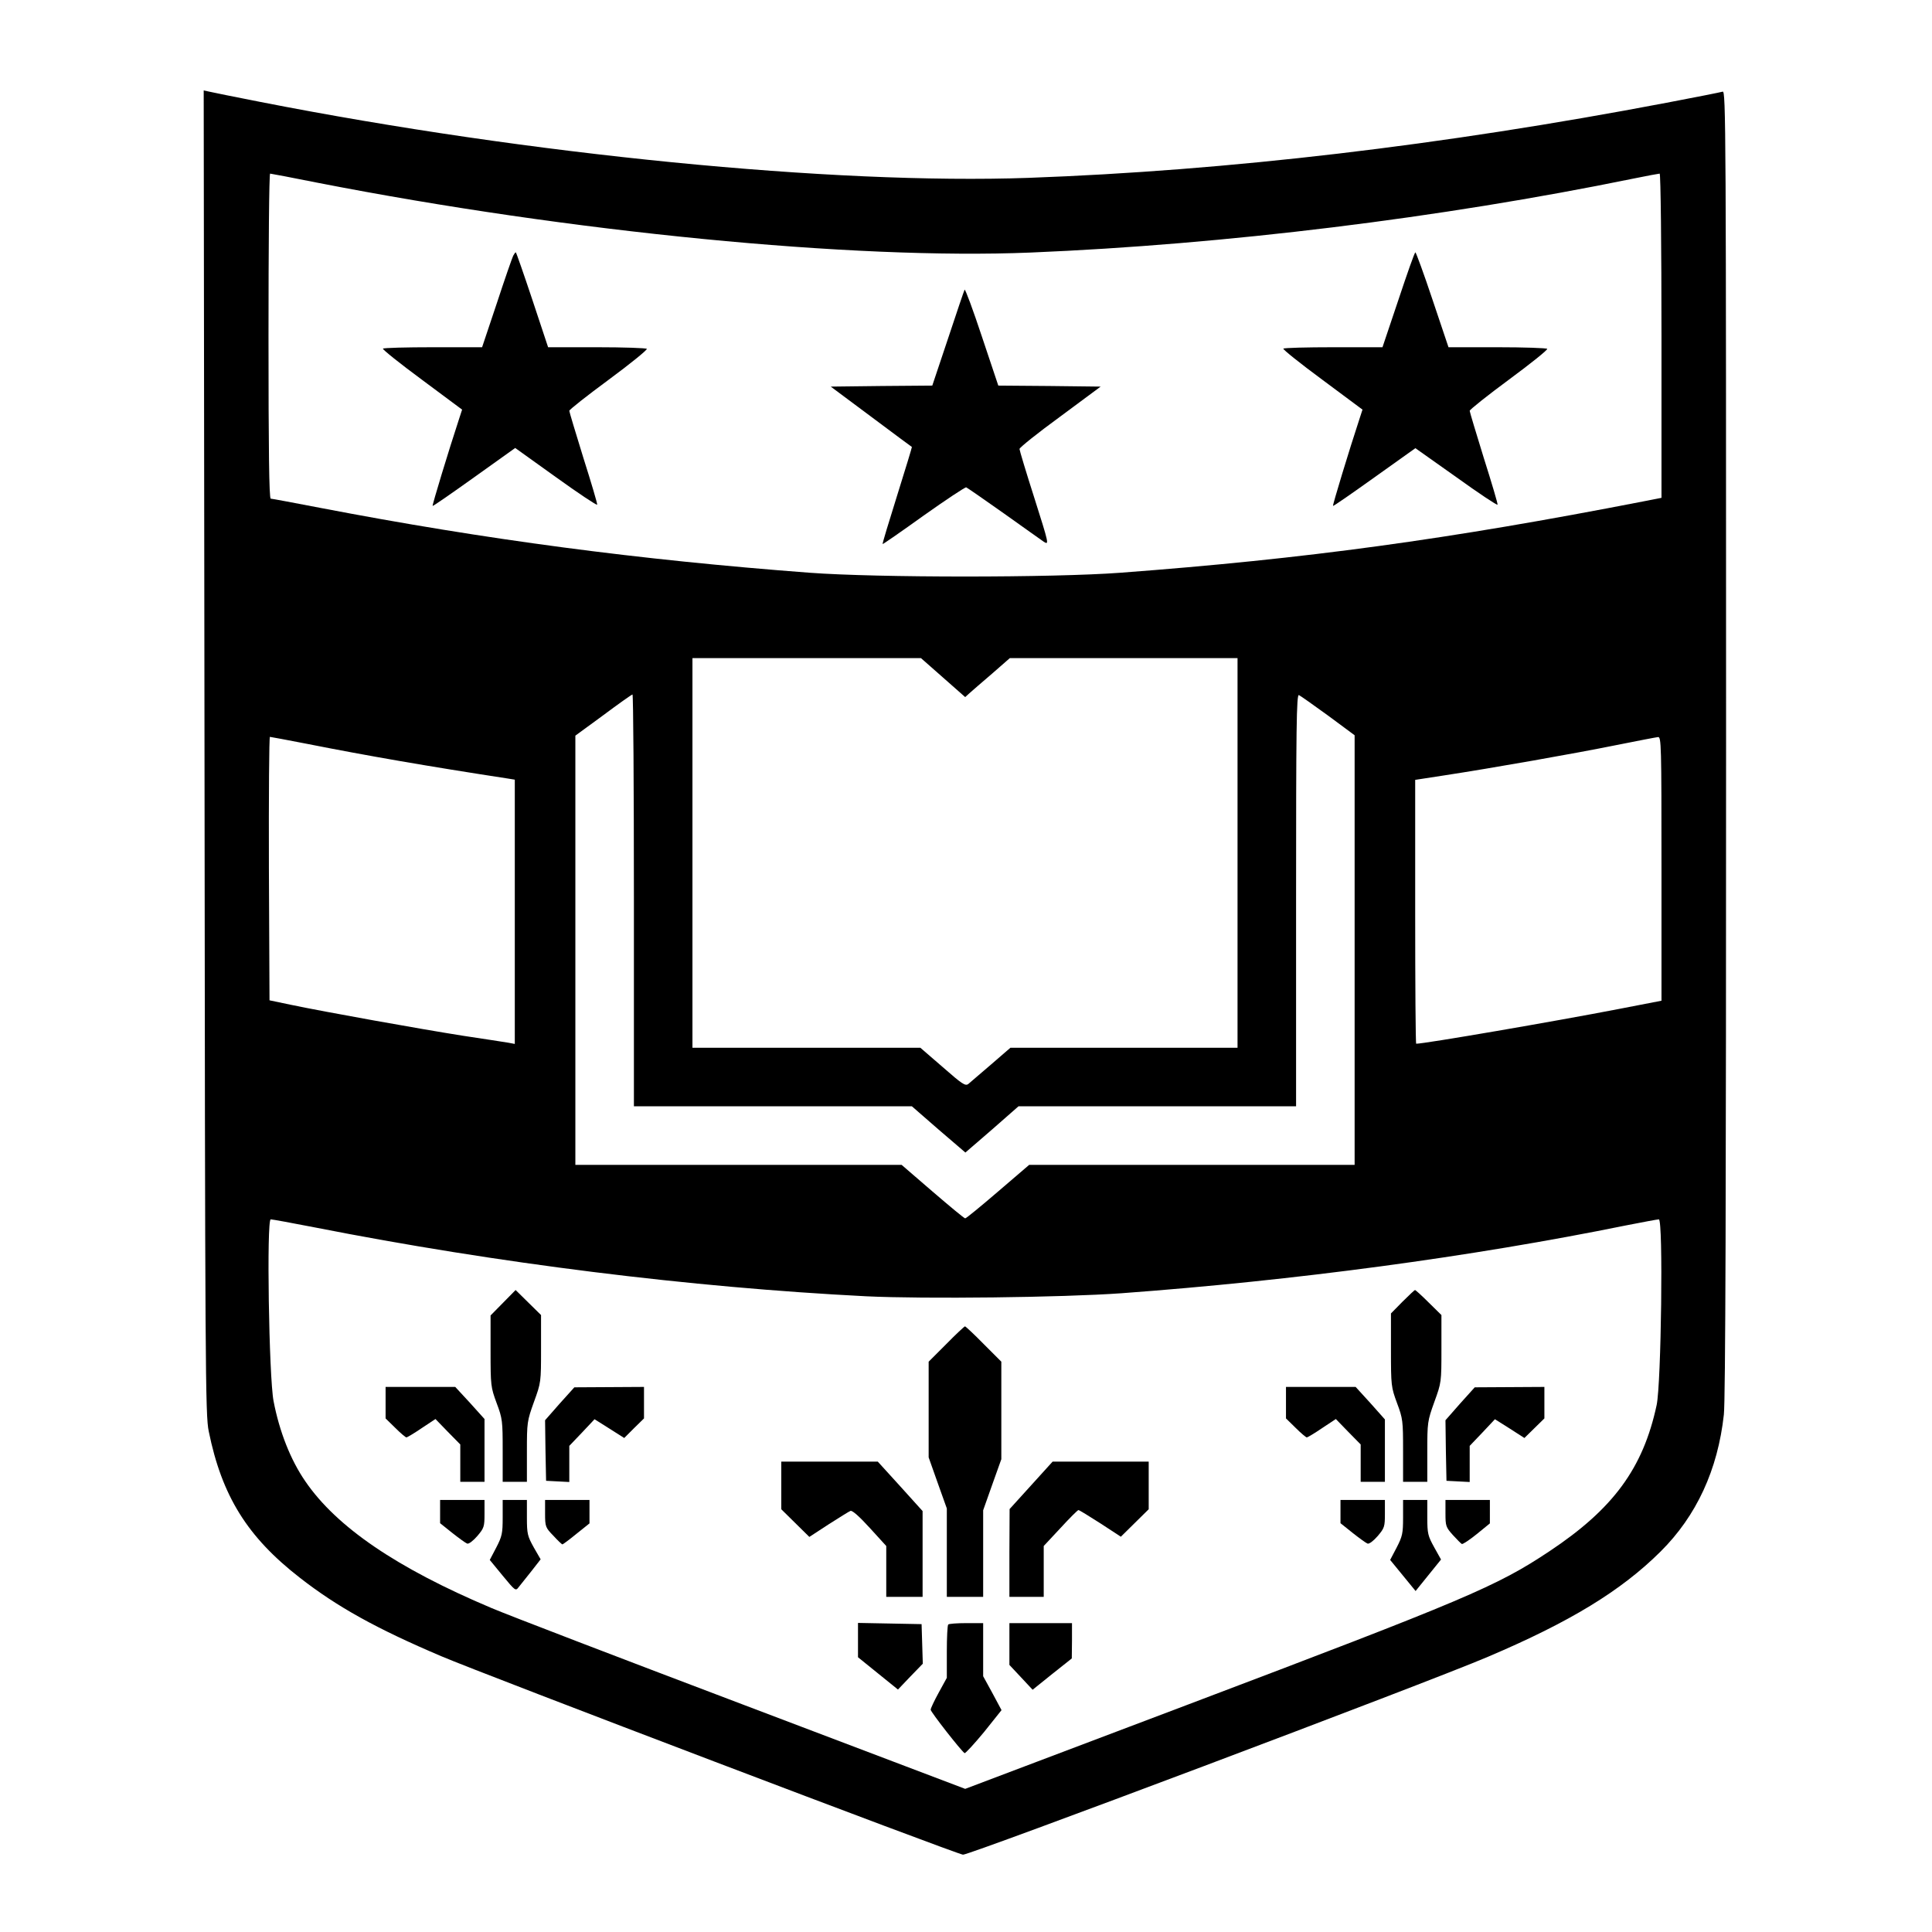
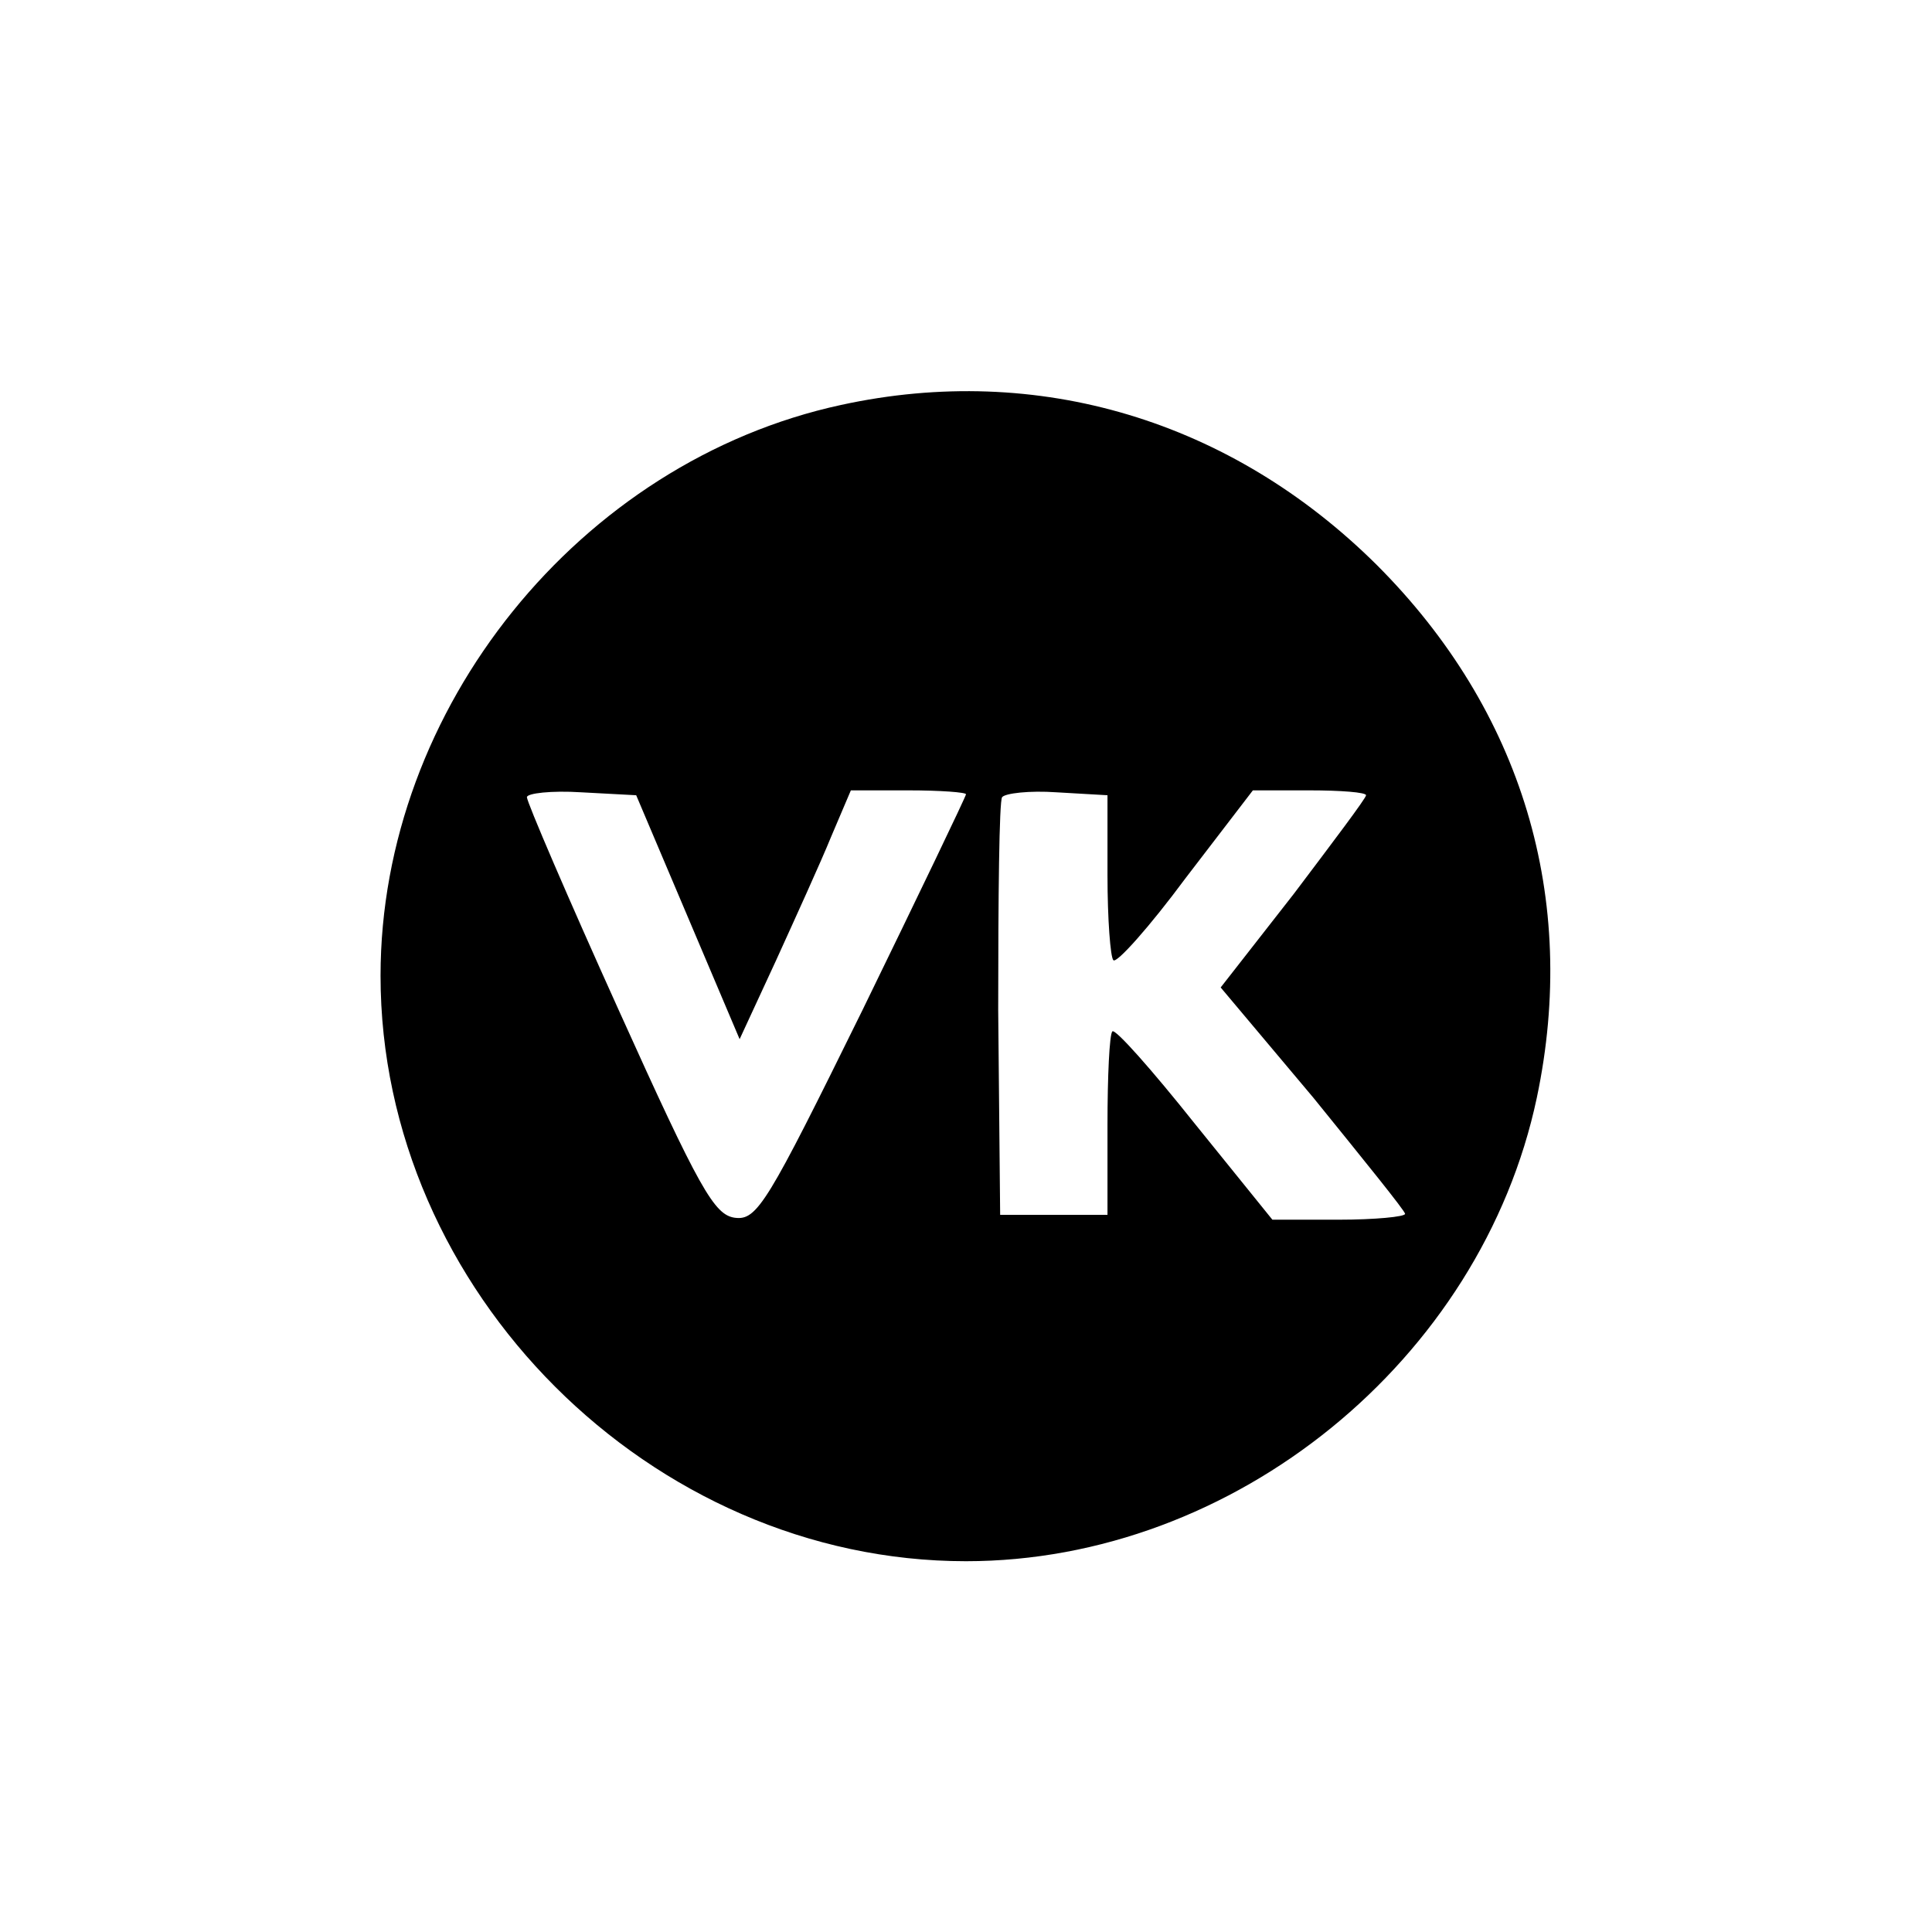
- <svg xmlns="http://www.w3.org/2000/svg" version="1.0" width="957pt" height="957pt" viewBox="0 0 957 957" preserveAspectRatio="xMidYMid meet">
-   <g transform="translate(0,957) scale(0.1,-0.1)" fill="#000000" stroke="none">
-     <path d="M1013 5844 c3 -3067 4 -3285 21 -3364 65 -320 191 -523 451 -725 186 -145 379 -252 701 -389 211 -90 2541 -976 2584 -983 27 -4 2293 849 2600 980 407 173 660 327 856 522 177 176 283 404 313 678 8 67 11 1090 11 3327 0 3073 -1 3231 -17 3226 -10 -3 -135 -28 -278 -55 -1114 -212 -2170 -336 -3160 -372 -965 -34 -2469 114 -3805 376 -129 25 -245 49 -258 52 l-23 5 4 -3278z m559 2821 c1254 -245 2655 -382 3533 -346 965 40 2030 171 2984 366 68 14 128 25 132 25 5 0 9 -360 9 -803 l0 -803 -92 -18 c-966 -188 -1668 -284 -2588 -353 -334 -25 -1205 -25 -1540 0 -847 64 -1604 164 -2422 321 -130 25 -242 46 -247 46 -8 0 -11 246 -11 805 0 443 3 805 8 805 4 0 109 -20 234 -45z m3099 -2451 l110 -97 22 20 c12 11 62 54 111 96 l88 77 564 0 564 0 0 -965 0 -965 -563 0 -562 0 -96 -83 c-52 -45 -103 -88 -112 -96 -15 -12 -30 -2 -127 83 l-111 96 -564 0 -565 0 0 965 0 965 566 0 566 0 109 -96z m-1531 -1104 l0 -1020 688 0 689 0 132 -115 133 -114 132 114 131 115 688 0 687 0 0 1021 c0 856 2 1020 14 1016 7 -3 72 -49 145 -102 l131 -97 0 -1064 0 -1064 -806 0 -806 0 -154 -132 c-85 -73 -158 -133 -163 -133 -5 0 -77 60 -162 133 l-153 132 -808 0 -808 0 0 1063 0 1063 138 101 c75 56 140 102 145 103 4 0 7 -459 7 -1020z m-1617 775 c293 -58 598 -111 990 -171 l37 -6 0 -654 0 -655 -32 6 c-18 3 -121 19 -228 35 -209 33 -678 117 -850 153 l-105 22 -3 653 c-1 358 1 652 5 652 4 0 87 -16 186 -35z m6707 -618 l0 -654 -212 -41 c-315 -61 -961 -172 -1003 -172 -3 0 -5 294 -5 654 l0 653 143 22 c236 36 650 109 852 150 105 21 198 39 208 40 16 1 17 -36 17 -652z m-6670 -1777 c905 -178 1862 -297 2730 -341 290 -14 970 -6 1265 15 857 63 1732 180 2499 336 82 16 156 30 163 30 22 0 12 -812 -11 -920 -67 -313 -215 -514 -531 -724 -261 -174 -416 -239 -1792 -760 l-1102 -417 -1094 415 c-602 228 -1166 444 -1253 481 -469 198 -767 401 -922 628 -73 106 -128 246 -157 397 -23 121 -35 900 -14 900 8 0 106 -18 219 -40z" />
-     <path d="M2542 8303 c-5 -10 -42 -116 -81 -235 l-73 -218 -242 0 c-134 0 -246 -3 -249 -7 -4 -3 83 -73 193 -154 l199 -148 -14 -43 c-53 -161 -135 -431 -132 -434 2 -2 94 62 206 142 l203 145 201 -144 c111 -80 203 -141 205 -137 2 4 -29 108 -68 231 -38 123 -70 229 -70 234 0 6 88 75 195 154 107 79 192 148 189 153 -3 4 -114 8 -247 8 l-242 0 -78 235 c-43 129 -80 235 -82 235 -3 0 -8 -8 -13 -17z" />
-     <path d="M6927 8085 l-79 -235 -242 0 c-134 0 -246 -3 -249 -7 -4 -3 83 -73 193 -154 l199 -148 -14 -43 c-53 -161 -135 -431 -132 -434 2 -2 94 62 206 142 l202 144 202 -143 c111 -80 203 -141 205 -137 2 4 -29 108 -68 231 -38 123 -70 229 -70 234 0 6 88 76 195 155 107 79 192 147 189 152 -3 4 -114 8 -247 8 l-242 0 -79 235 c-43 129 -82 235 -85 235 -4 0 -41 -106 -84 -235z" />
-     <path d="M4778 8135 c-3 -6 -40 -115 -82 -242 l-78 -233 -251 -2 -252 -3 200 -149 c110 -82 201 -150 202 -150 1 -1 -32 -109 -73 -240 -41 -131 -74 -239 -72 -241 2 -1 93 62 203 141 110 78 205 141 211 140 5 -2 89 -60 185 -128 95 -68 186 -132 200 -142 26 -16 25 -11 -47 216 -41 128 -74 238 -74 244 0 7 90 79 201 160 l201 149 -254 3 -253 2 -81 242 c-44 133 -83 238 -86 233z" />
-     <path d="M2492 3117 l-62 -63 0 -176 c0 -172 1 -179 30 -258 29 -77 30 -89 30 -236 l0 -154 60 0 60 0 0 150 c0 145 1 151 35 246 35 96 35 98 35 263 l0 167 -63 62 -63 62 -62 -63z" />
-     <path d="M6947 3122 l-57 -58 0 -181 c0 -177 1 -184 30 -263 29 -77 30 -89 30 -236 l0 -154 60 0 60 0 0 150 c0 145 1 151 35 246 35 96 35 98 35 263 l0 167 -63 62 c-34 34 -65 62 -68 62 -2 0 -30 -26 -62 -58z" />
-     <path d="M4687 2912 l-87 -87 0 -237 0 -237 45 -127 45 -126 0 -219 0 -219 90 0 90 0 0 214 0 215 45 127 45 126 0 242 0 241 -87 87 c-48 49 -90 88 -93 88 -3 0 -45 -39 -93 -88z" />
-     <path d="M1910 2622 l0 -78 48 -47 c26 -26 51 -47 55 -47 4 0 38 20 76 46 l68 45 61 -63 62 -63 0 -92 0 -93 60 0 60 0 0 156 0 155 -72 80 -73 79 -172 0 -173 0 0 -78z" />
-     <path d="M2772 2617 l-72 -82 2 -150 3 -150 58 -3 57 -3 0 89 0 90 63 66 62 66 73 -46 74 -47 49 49 49 48 0 78 0 78 -172 -1 -173 -1 -73 -81z" />
-     <path d="M6370 2622 l0 -78 48 -47 c26 -26 51 -47 55 -47 4 0 38 20 76 46 l68 45 61 -63 62 -63 0 -92 0 -93 60 0 60 0 0 155 0 154 -72 81 -73 80 -172 0 -173 0 0 -78z" />
-     <path d="M7232 2617 l-72 -82 2 -150 3 -150 58 -3 57 -3 0 89 0 90 63 66 62 66 73 -46 73 -47 50 49 49 48 0 78 0 78 -172 -1 -173 -1 -73 -81z" />
-     <path d="M3870 2212 l0 -118 69 -68 70 -69 95 62 c52 33 101 64 109 67 9 3 44 -28 95 -84 l82 -90 0 -126 0 -126 90 0 90 0 0 213 0 212 -111 123 -111 122 -239 0 -239 0 0 -118z" />
-     <path d="M5108 2213 l-107 -118 -1 -217 0 -218 85 0 85 0 0 126 0 126 83 89 c45 49 85 89 89 89 4 0 53 -30 109 -66 l101 -66 69 68 69 68 0 118 0 118 -238 0 -238 0 -106 -117z" />
-     <path d="M2180 2083 l0 -58 60 -48 c33 -26 66 -50 74 -53 8 -3 29 13 50 37 34 40 36 47 36 111 l0 68 -110 0 -110 0 0 -57z" />
-     <path d="M2490 2053 c0 -78 -3 -93 -32 -149 l-32 -61 64 -78 c62 -75 64 -77 79 -57 9 11 37 47 63 79 l46 59 -34 59 c-31 56 -34 67 -34 148 l0 87 -60 0 -60 0 0 -87z" />
-     <path d="M2700 2073 c0 -65 2 -70 41 -110 22 -24 42 -43 45 -43 2 0 34 23 69 52 l65 52 0 58 0 58 -110 0 -110 0 0 -67z" />
-     <path d="M6640 2083 l0 -58 60 -48 c33 -26 66 -50 74 -53 8 -3 29 13 50 37 34 40 36 47 36 111 l0 68 -110 0 -110 0 0 -57z" />
-     <path d="M6950 2053 c0 -78 -3 -93 -32 -149 l-32 -61 63 -77 63 -77 63 78 63 78 -34 61 c-31 56 -34 68 -34 147 l0 87 -60 0 -60 0 0 -87z" />
-     <path d="M7160 2074 c0 -63 2 -69 37 -108 20 -22 40 -42 44 -44 5 -2 38 20 74 49 l65 53 0 58 0 58 -110 0 -110 0 0 -66z" />
-     <path d="M4250 1446 l0 -85 99 -80 99 -80 61 64 62 64 -3 98 -3 98 -157 3 -158 3 0 -85z" />
-     <path d="M4697 1523 c-4 -3 -7 -64 -7 -135 l0 -129 -40 -73 c-22 -40 -40 -78 -40 -85 0 -11 151 -204 168 -215 4 -2 47 45 96 104 l87 109 -45 84 -46 84 0 132 0 131 -83 0 c-46 0 -87 -3 -90 -7z" />
-     <path d="M5000 1426 l0 -103 58 -62 57 -61 97 78 97 77 1 88 0 87 -155 0 -155 0 0 -104z" />
+ <svg xmlns="http://www.w3.org/2000/svg" version="1.0" width="198pt" height="198pt" viewBox="0 0 198 198" preserveAspectRatio="xMidYMid meet">
+   <g transform="translate(0,198) scale(0.1,-0.1)" fill="#000000" stroke="none">
+     <path d="M862 1565 c-268 -58 -472 -311 -472 -585 0 -323 277 -600 600 -600 275 0 528 206 585 475 43 204 -15 397 -164 546 -149 148 -347 208 -549 164z m-157 -525 l53 -125 37 80 c20 44 46 101 57 128 l20 47 59 0 c33 0 59 -2 59 -4 0 -2 -48 -102 -106 -221 -98 -199 -108 -216 -131 -213 -21 3 -36 29 -119 213 -52 115 -94 213 -94 218 0 4 25 7 56 5 l56 -3 53 -125z m430 43 c0 -45 3 -84 6 -87 3 -4 37 34 74 84 l69 90 58 0 c32 0 58 -2 58 -5 0 -3 -34 -48 -74 -101 l-75 -96 95 -113 c51 -63 94 -116 94 -119 0 -3 -31 -6 -68 -6 l-68 0 -80 99 c-43 54 -81 97 -84 94 -3 -3 -5 -46 -5 -96 l0 -92 -55 0 -55 0 -2 210 c0 116 1 214 4 218 3 4 28 7 56 5 l52 -3 0 -82z" />
  </g>
</svg>
